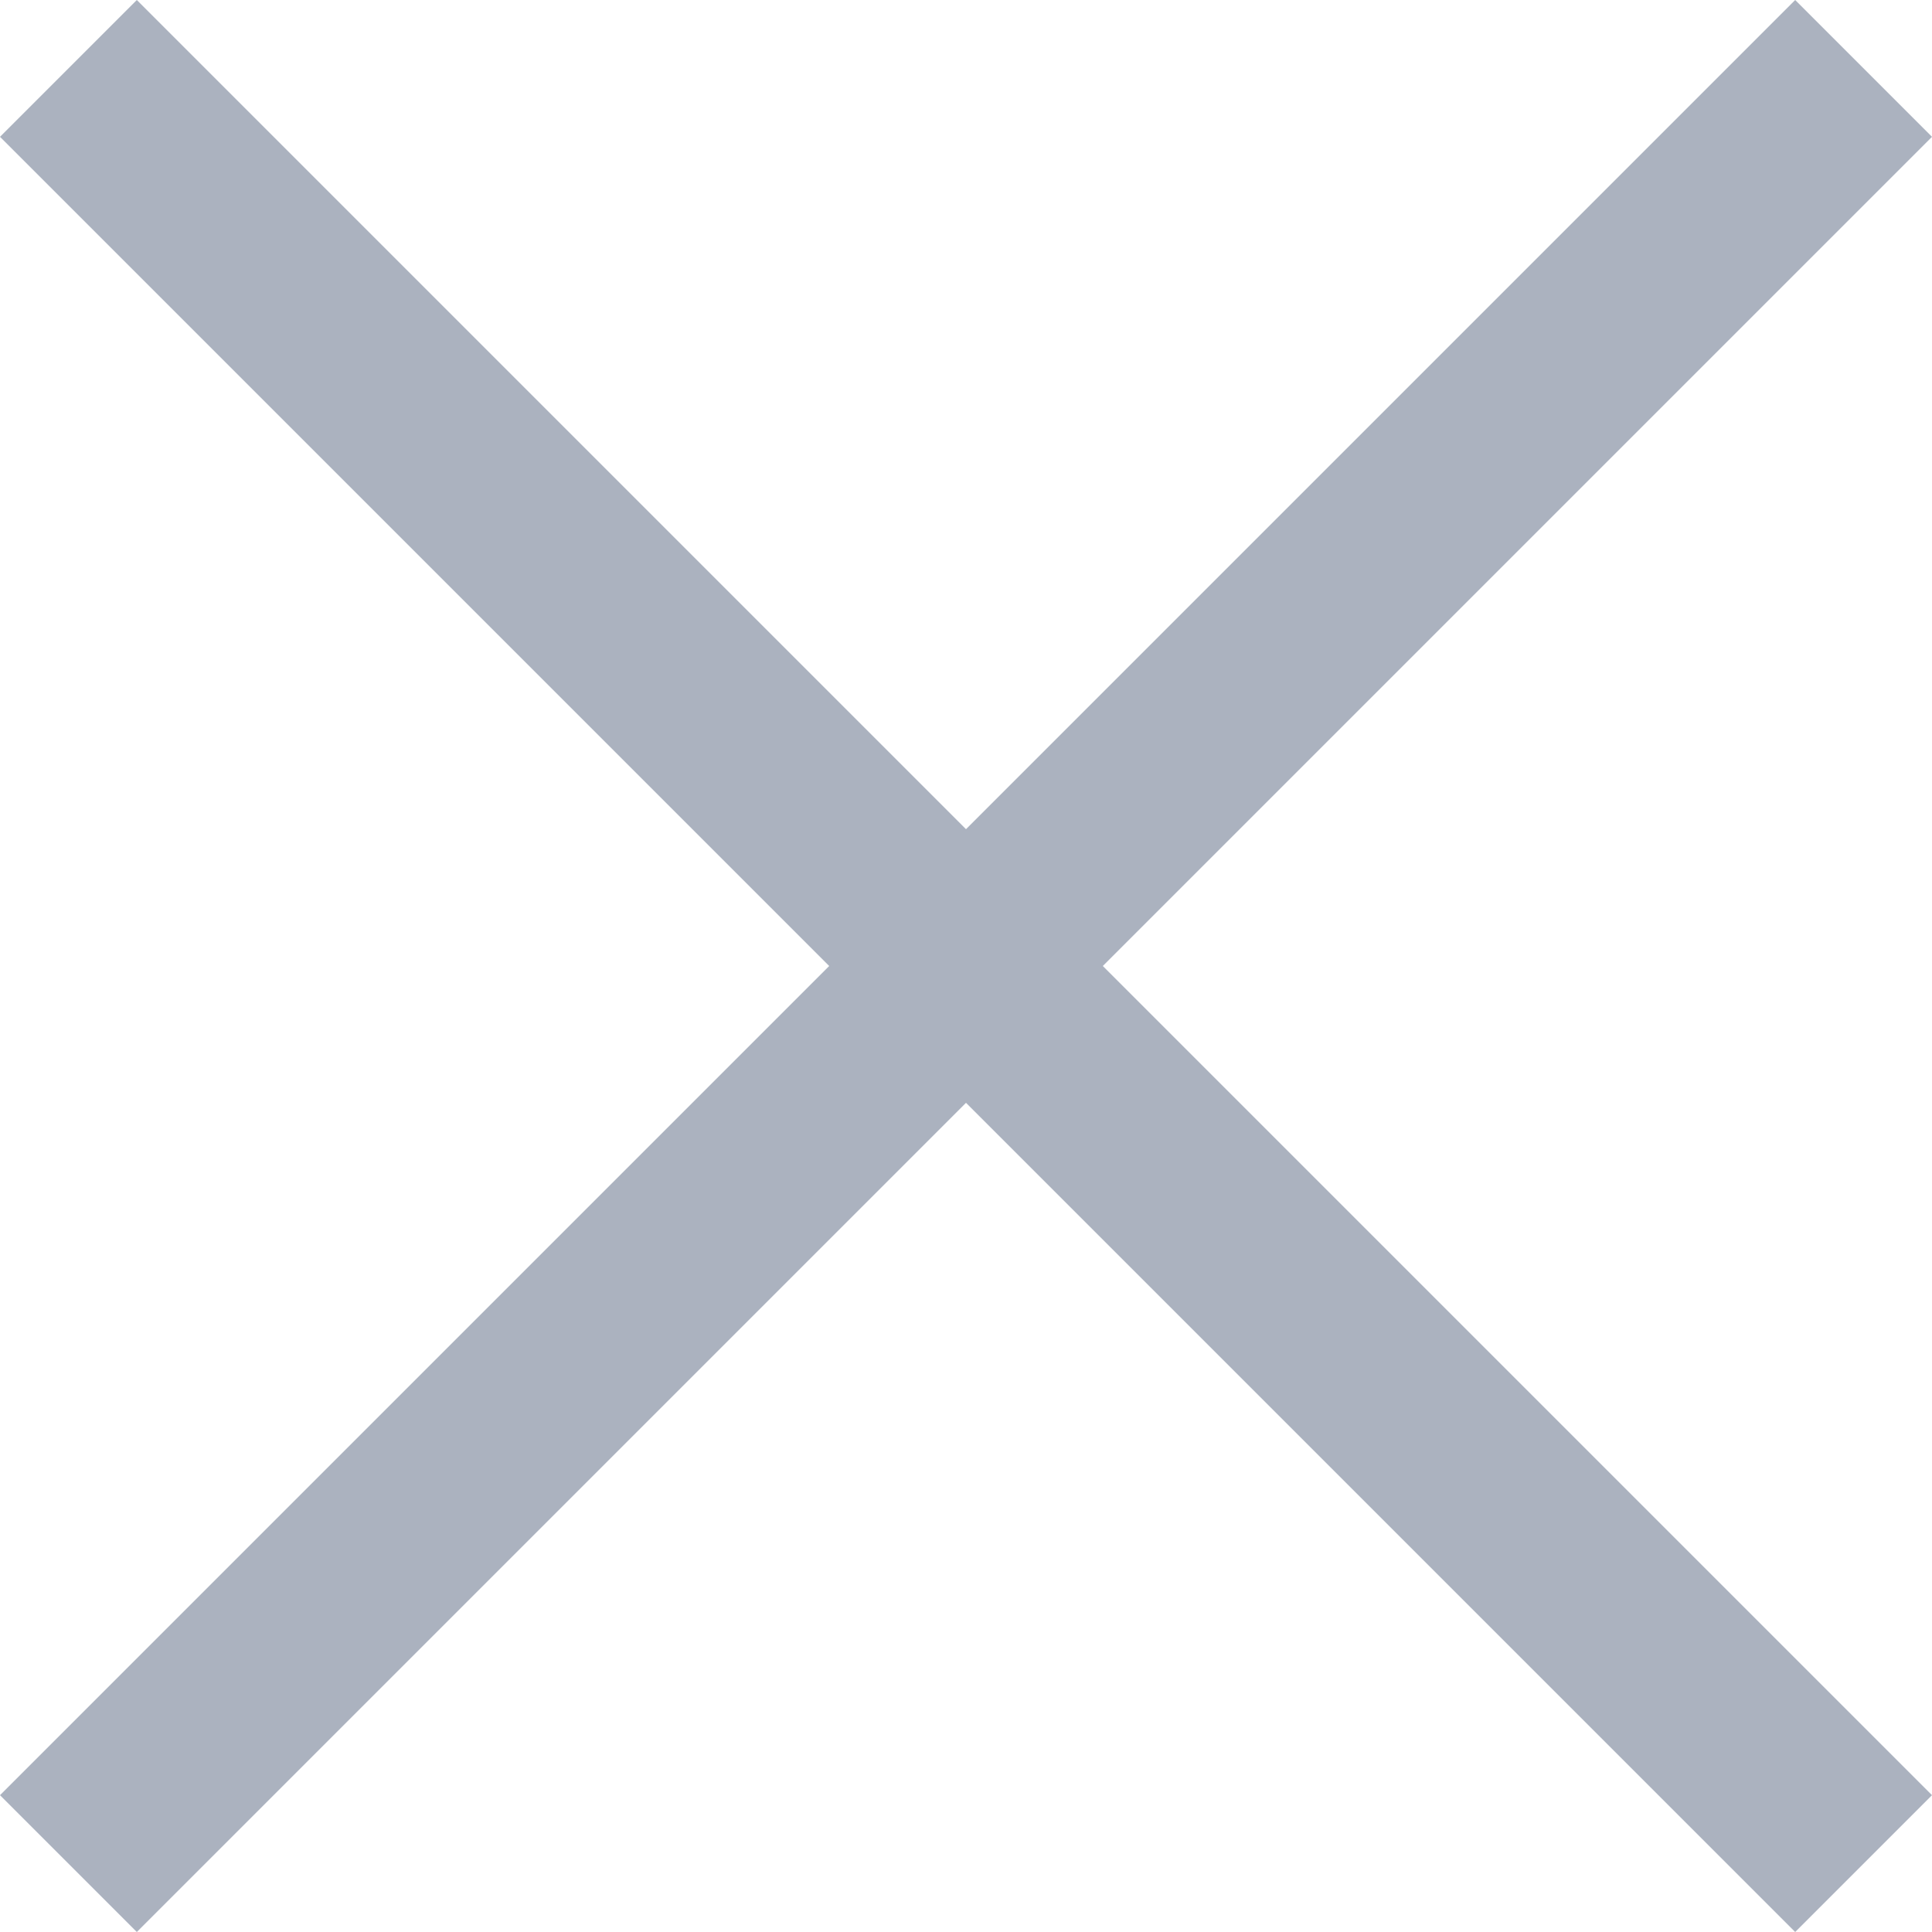
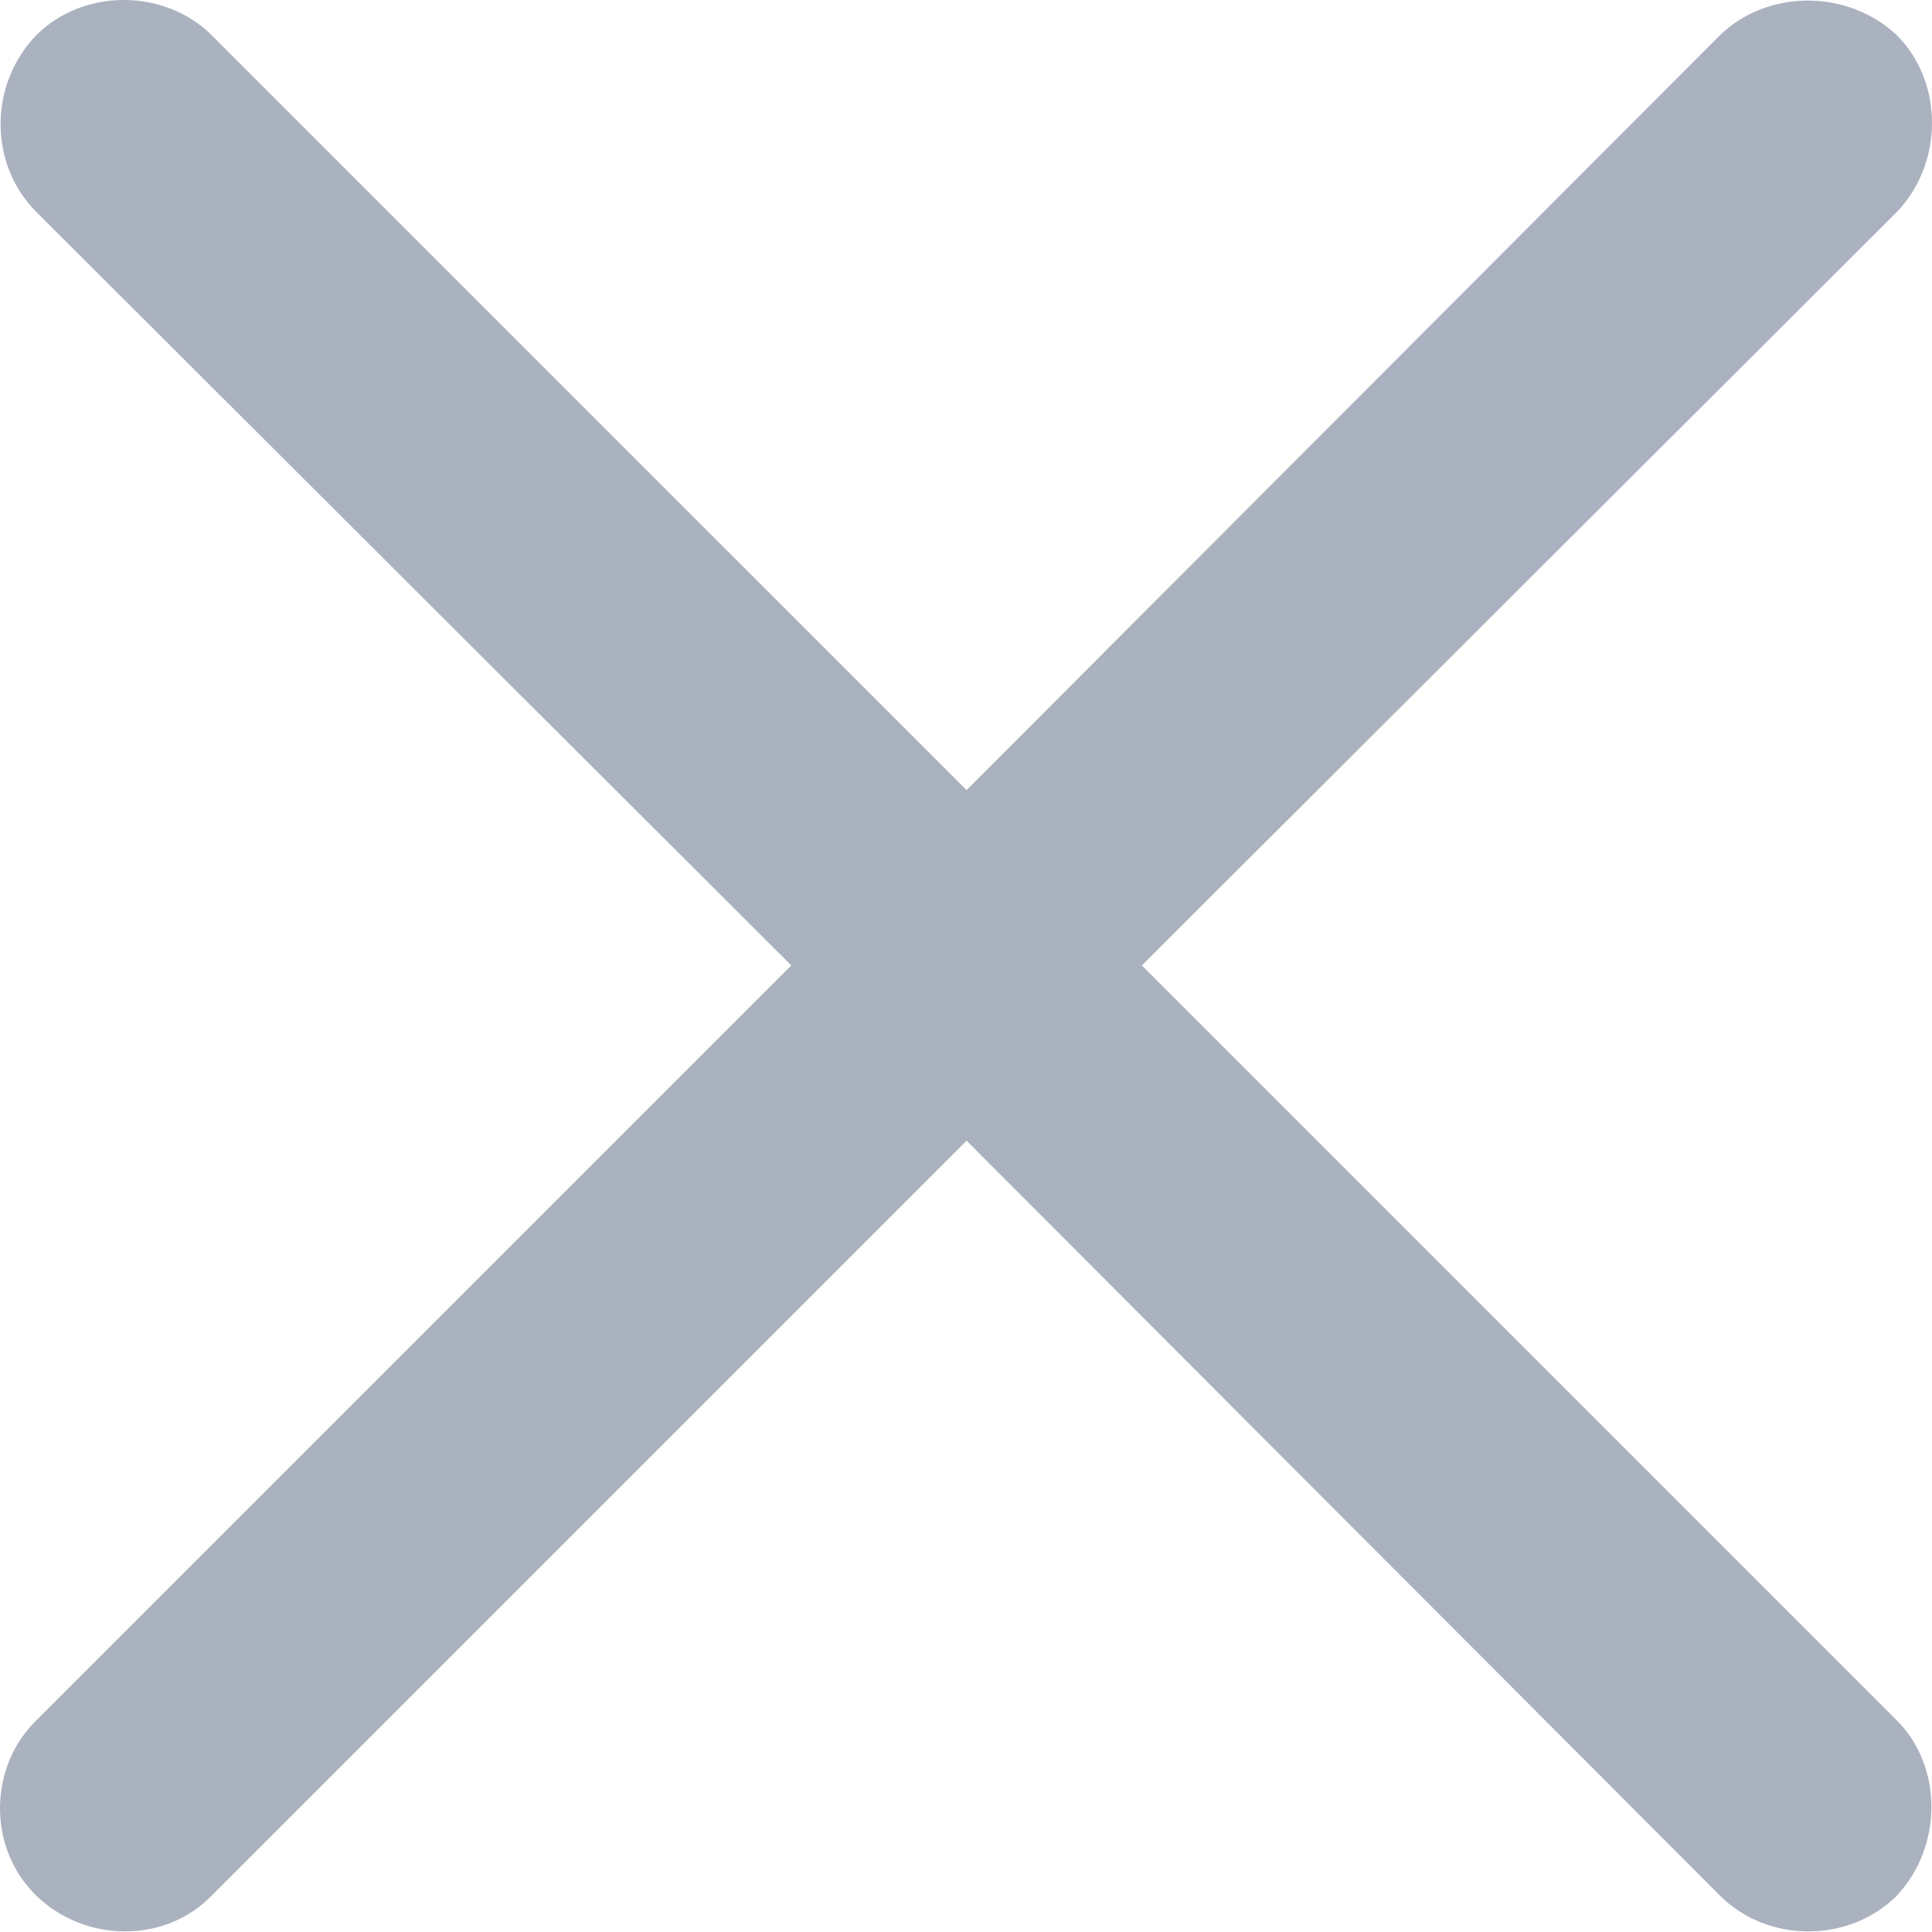
- <svg xmlns="http://www.w3.org/2000/svg" width="11" height="11" viewBox="0 0 11 11" fill="none">
-   <path d="M6.279 5.5L11 10.221l-.779.779L5.5 6.279.779 11 0 10.221 4.721 5.5 0 .779.779 0 5.5 4.721 10.221 0 11 .779 6.279 5.5z" fill="#ABB2BF" />
+ <svg xmlns="http://www.w3.org/2000/svg" width="61.353" height="61.334" viewBox="0 0 16.233 16.228">
+   <g transform="translate(-10.02641,-4.647887)">
+     <g transform="matrix(0.2645833,0,0,0.2645833,7.45068,22.07417)">
+       <path fill="#ABB2BF" d="m 10.889,-11.23 c -1.514,1.465 -1.563,4.053 0,5.566 1.562,1.514 4.101,1.514 5.566,0 L 40.43,-29.639 64.356,-5.664 c 1.514,1.514 4.101,1.514 5.615,0 1.465,-1.562 1.465,-4.102 0,-5.566 L 45.996,-35.205 69.971,-59.131 c 1.465,-1.514 1.514,-4.101 0,-5.615 -1.562,-1.465 -4.102,-1.465 -5.615,0 L 40.43,-40.772 16.455,-64.746 c -1.465,-1.465 -4.053,-1.514 -5.566,0 -1.514,1.562 -1.514,4.102 0,5.615 l 23.975,23.926 z" />
+     </g>
+   </g>
</svg>
